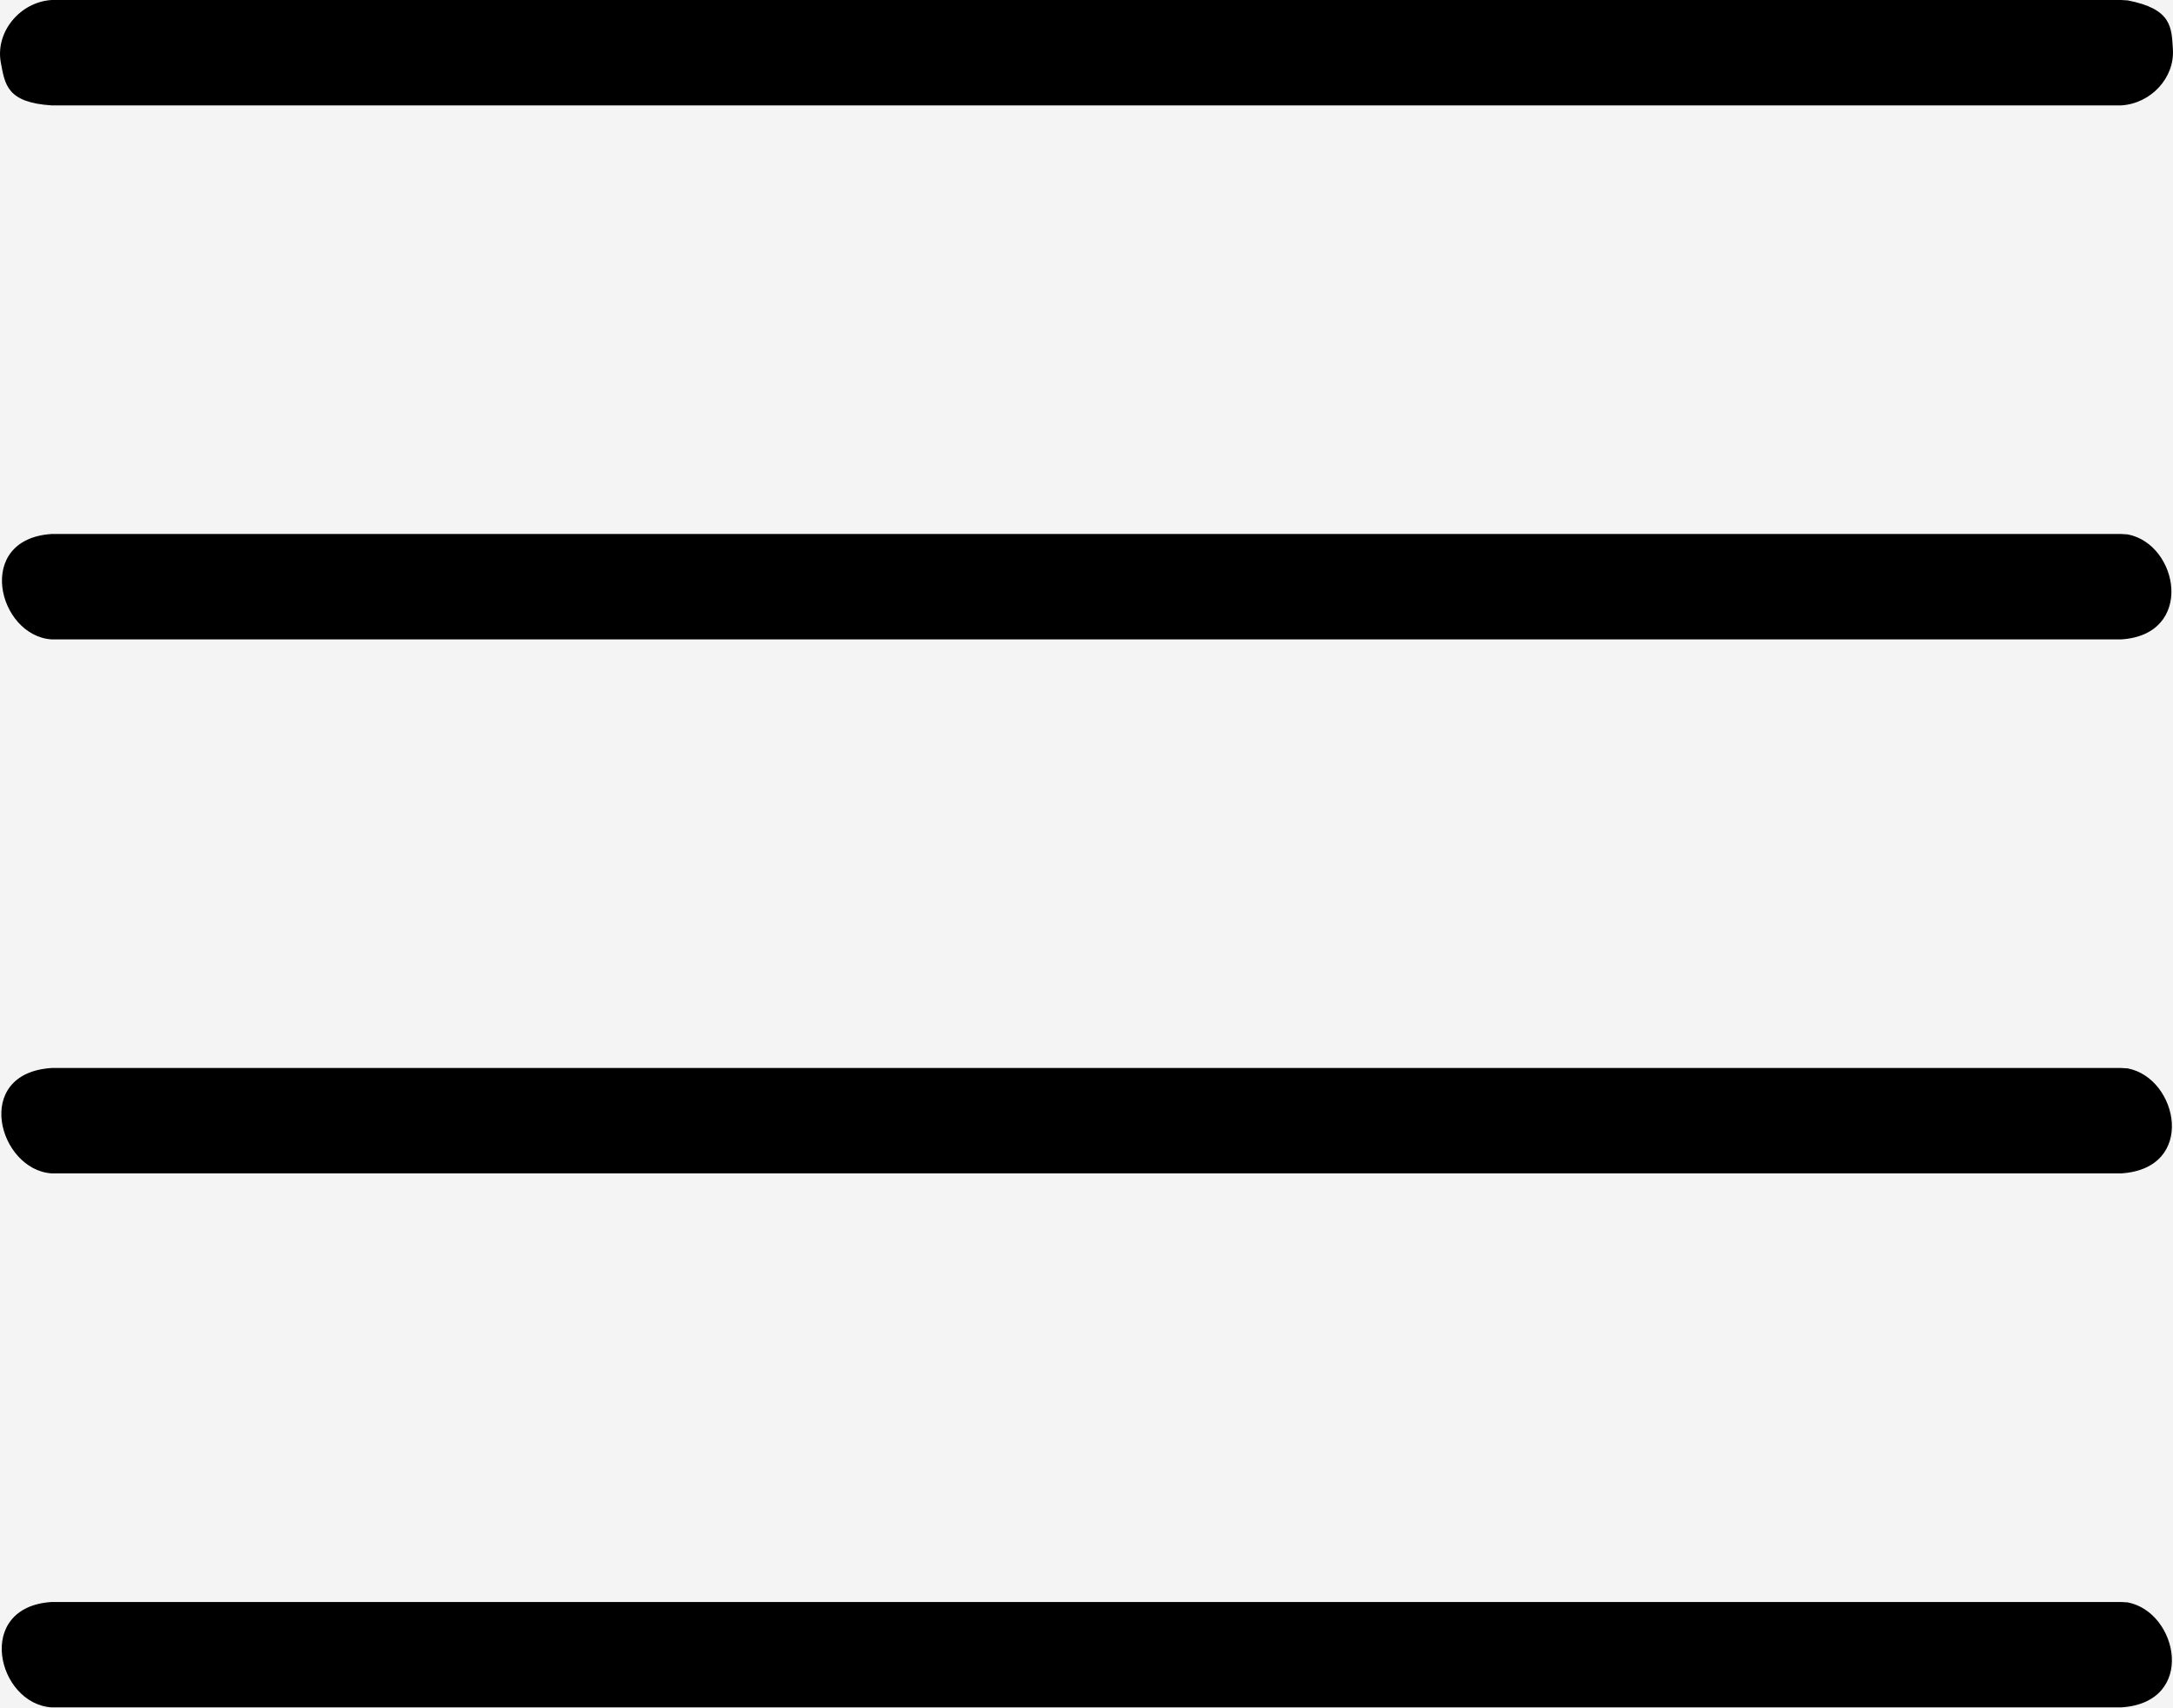
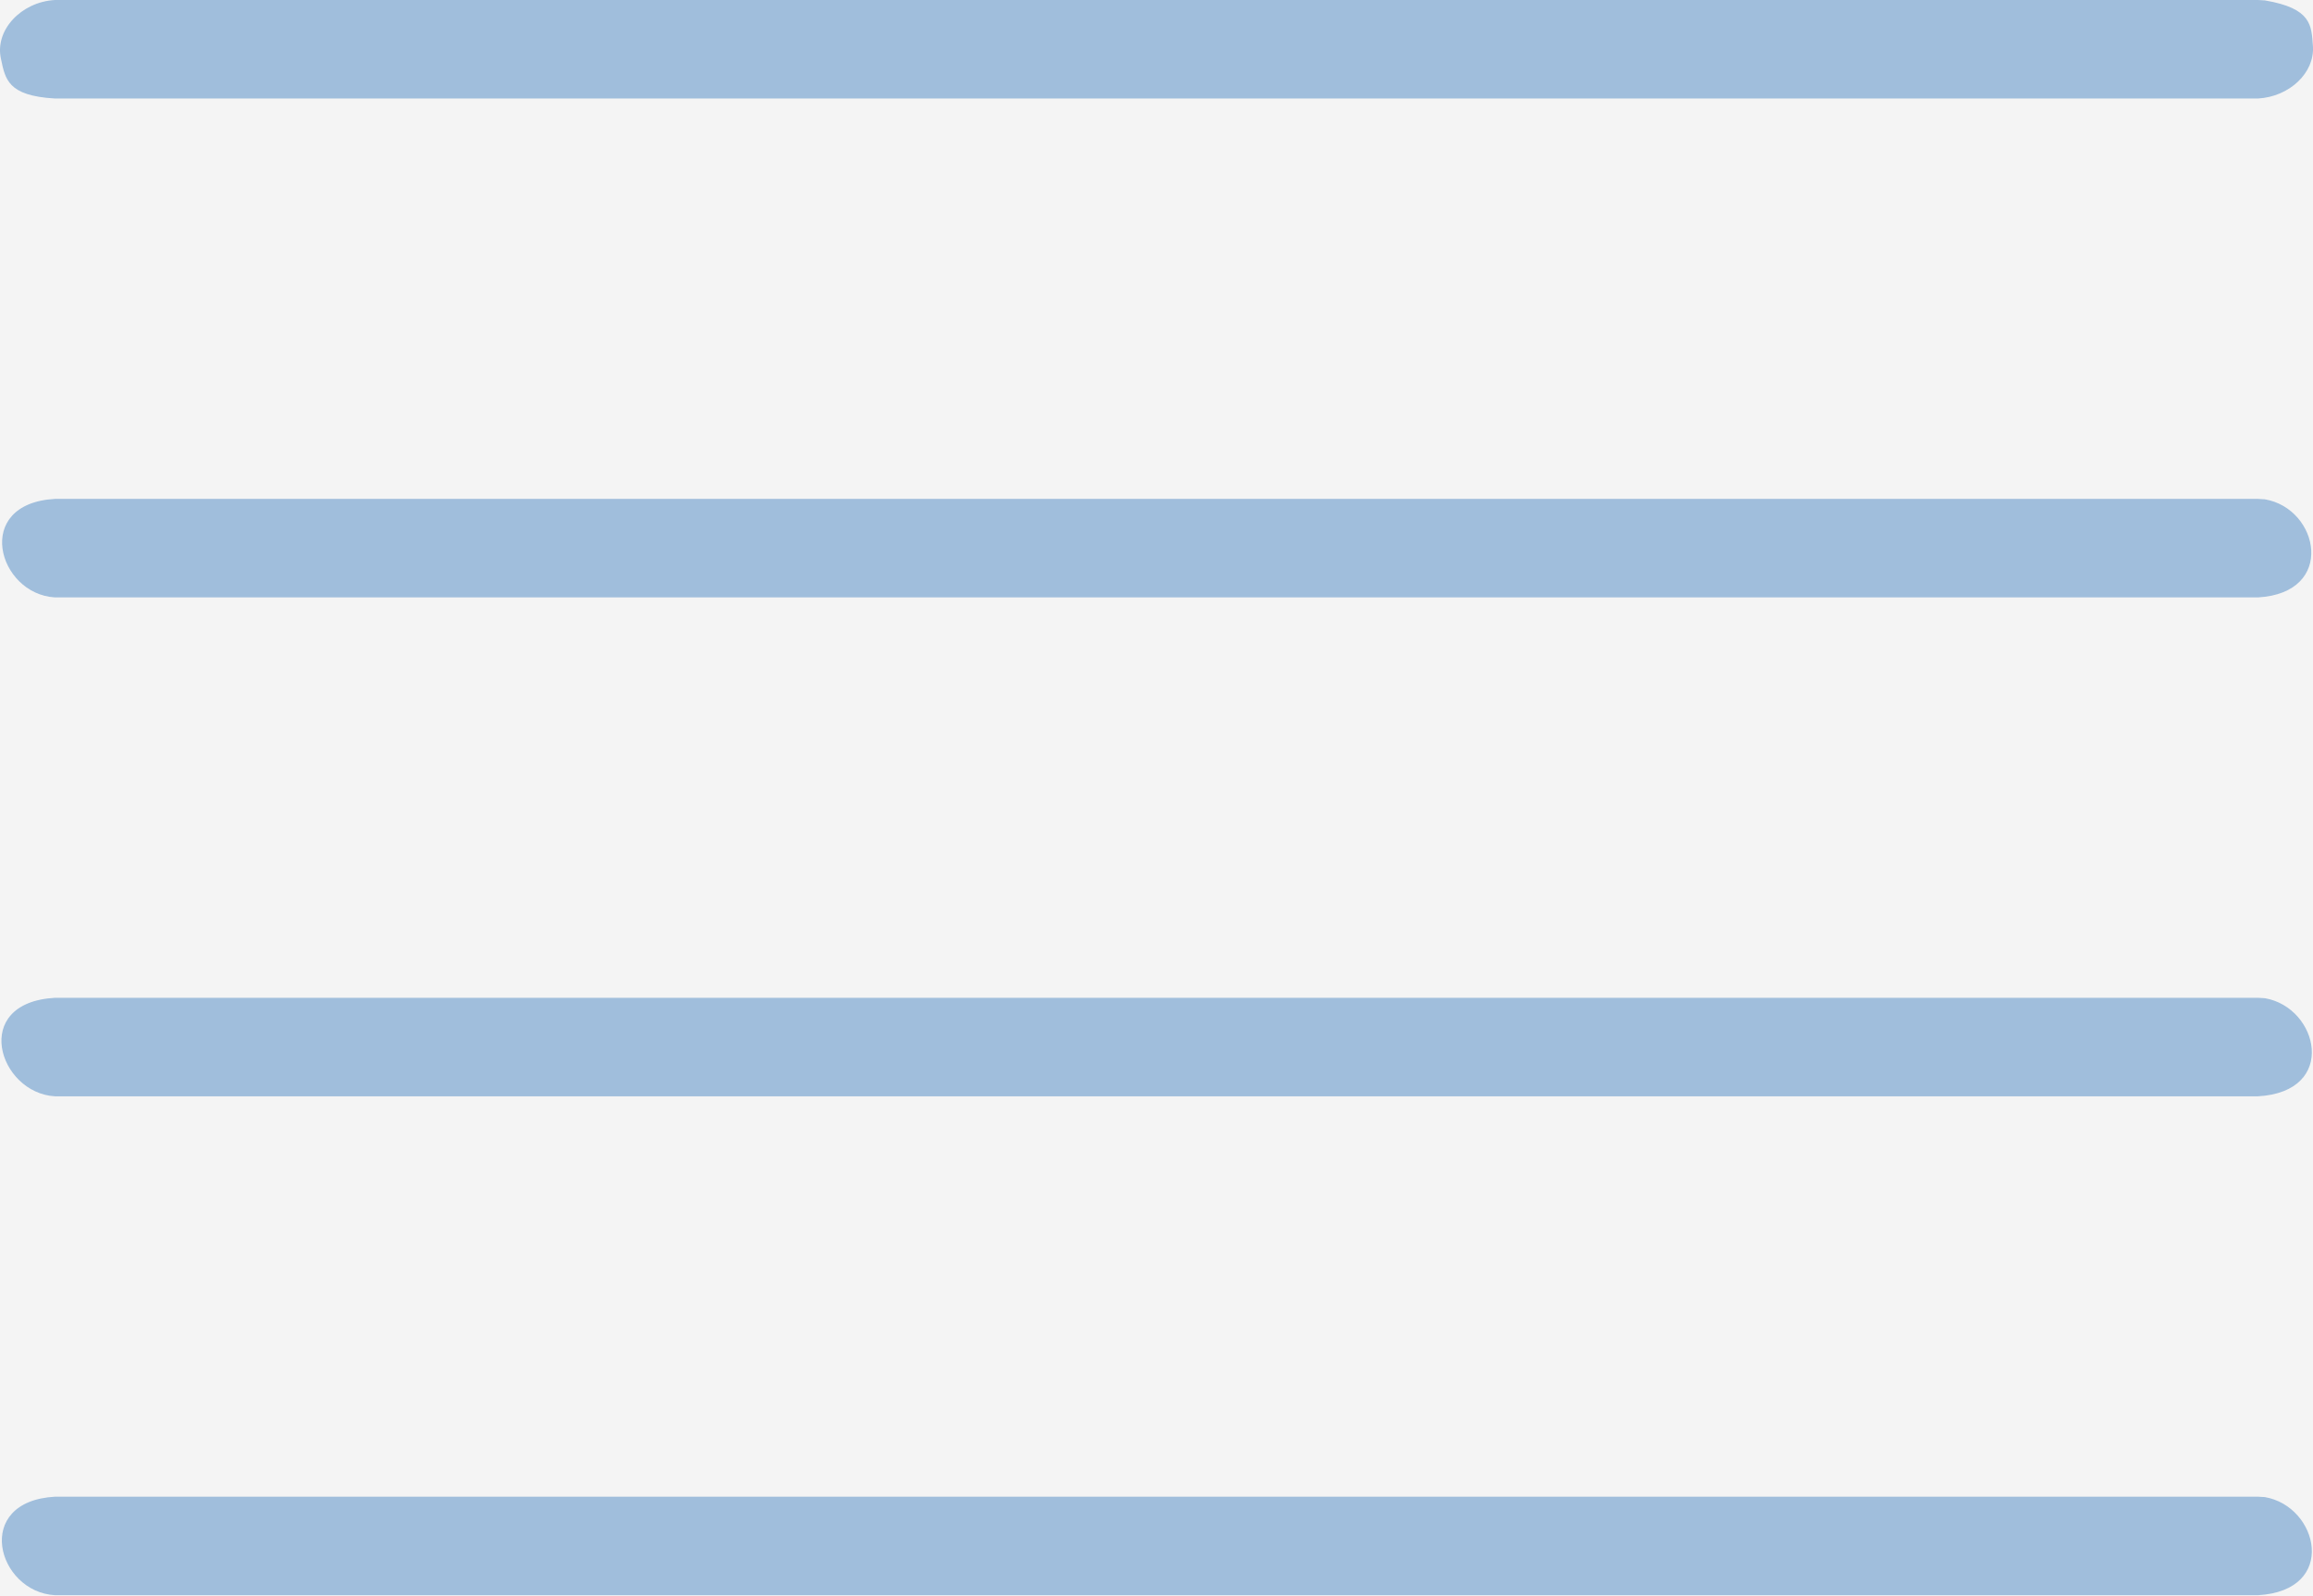
- <svg xmlns="http://www.w3.org/2000/svg" width="42px" height="33px" viewBox="0 0 42 33" version="1.1">
+ <svg xmlns="http://www.w3.org/2000/svg" width="29px" height="20px" viewBox="0 0 29 20" version="1.1">
  <g id="Page-1" stroke="none" stroke-width="1" fill="none" fill-rule="evenodd">
-     <g id="Desktop-Dashboard" transform="translate(-45, -42)">
-       <g id="left-panel" transform="translate(1, 1)">
+     <g id="Desktop-Schedule" transform="translate(-45, -54)">
+       <g id="left-panel" transform="translate(1, 0)">
        <g id="background">
          <polygon id="BG-blur" points="0 0 200 0 200 1027 0 1027" />
          <polygon id="Color-burn/Exclusion-blending" fill-opacity="0.1" fill="#FFFFFF" style="mix-blend-mode: exclusion;" points="0 0 200 0 200 1027 0 1027" />
          <polygon id="Color/tint-Overlay" fill-opacity="0.7" fill="#FFFFFF" points="0 0 200 0 200 1027 0 1027" />
        </g>
-         <g id="Hamburger-Menu" transform="translate(44, 41)" fill="#000000">
-           <path d="M41,33 L0.998,33 C-0.054,32.933 -0.503,31.059 0.998,30.963 L41,30.963 C41.042,30.965 41.084,30.968 41.126,30.971 C42.101,31.16 42.462,32.906 41,33 Z M41,22.679 L0.998,22.679 C-0.026,22.613 -0.545,20.741 0.998,20.642 L41,20.642 C41.042,20.644 41.084,20.647 41.126,20.65 C42.101,20.839 42.462,22.585 41,22.679 Z M41,12.358 L0.998,12.358 C-0.041,12.292 -0.503,10.417 0.998,10.321 L41,10.321 C41.042,10.324 41.084,10.326 41.126,10.329 C42.114,10.521 42.425,12.267 41,12.358 Z M41,2.037 L0.998,2.037 C0.134,1.982 0.096,1.636 0.016,1.21 C-0.094,0.621 0.384,0.039 0.998,0 L41,0 C41.042,0.003 41.084,0.005 41.126,0.008 C41.976,0.173 41.972,0.522 41.998,0.955 C42.032,1.507 41.573,2.001 41,2.037 Z" id="Fill-29" />
+         <g id="Hamburger-Menu" transform="translate(44, 54)" fill="#4D8AC5" fill-opacity="0.505">
+           <path d="M28.31,20 L0.689,20 C-0.037,19.959 -0.347,18.824 0.689,18.765 L28.31,18.765 C28.339,18.767 28.367,18.768 28.396,18.77 C29.07,18.885 29.319,19.943 28.31,20 Z M28.31,13.745 L0.689,13.745 C-0.018,13.705 -0.376,12.57 0.689,12.51 L28.31,12.51 C28.339,12.512 28.367,12.513 28.396,12.515 C29.07,12.63 29.319,13.688 28.31,13.745 Z M28.31,7.49 L0.689,7.49 C-0.028,7.449 -0.347,6.313 0.689,6.255 L28.31,6.255 C28.339,6.257 28.367,6.258 28.396,6.26 C29.079,6.376 29.293,7.434 28.31,7.49 Z M28.31,1.235 L0.689,1.235 C0.093,1.201 0.066,0.991 0.011,0.733 C-0.065,0.377 0.265,0.024 0.689,0 L28.31,0 C28.339,0.002 28.367,0.003 28.396,0.005 C28.983,0.105 28.98,0.316 28.999,0.579 C29.022,0.913 28.705,1.213 28.31,1.235 Z" id="Fill-29" />
        </g>
      </g>
    </g>
  </g>
</svg>
